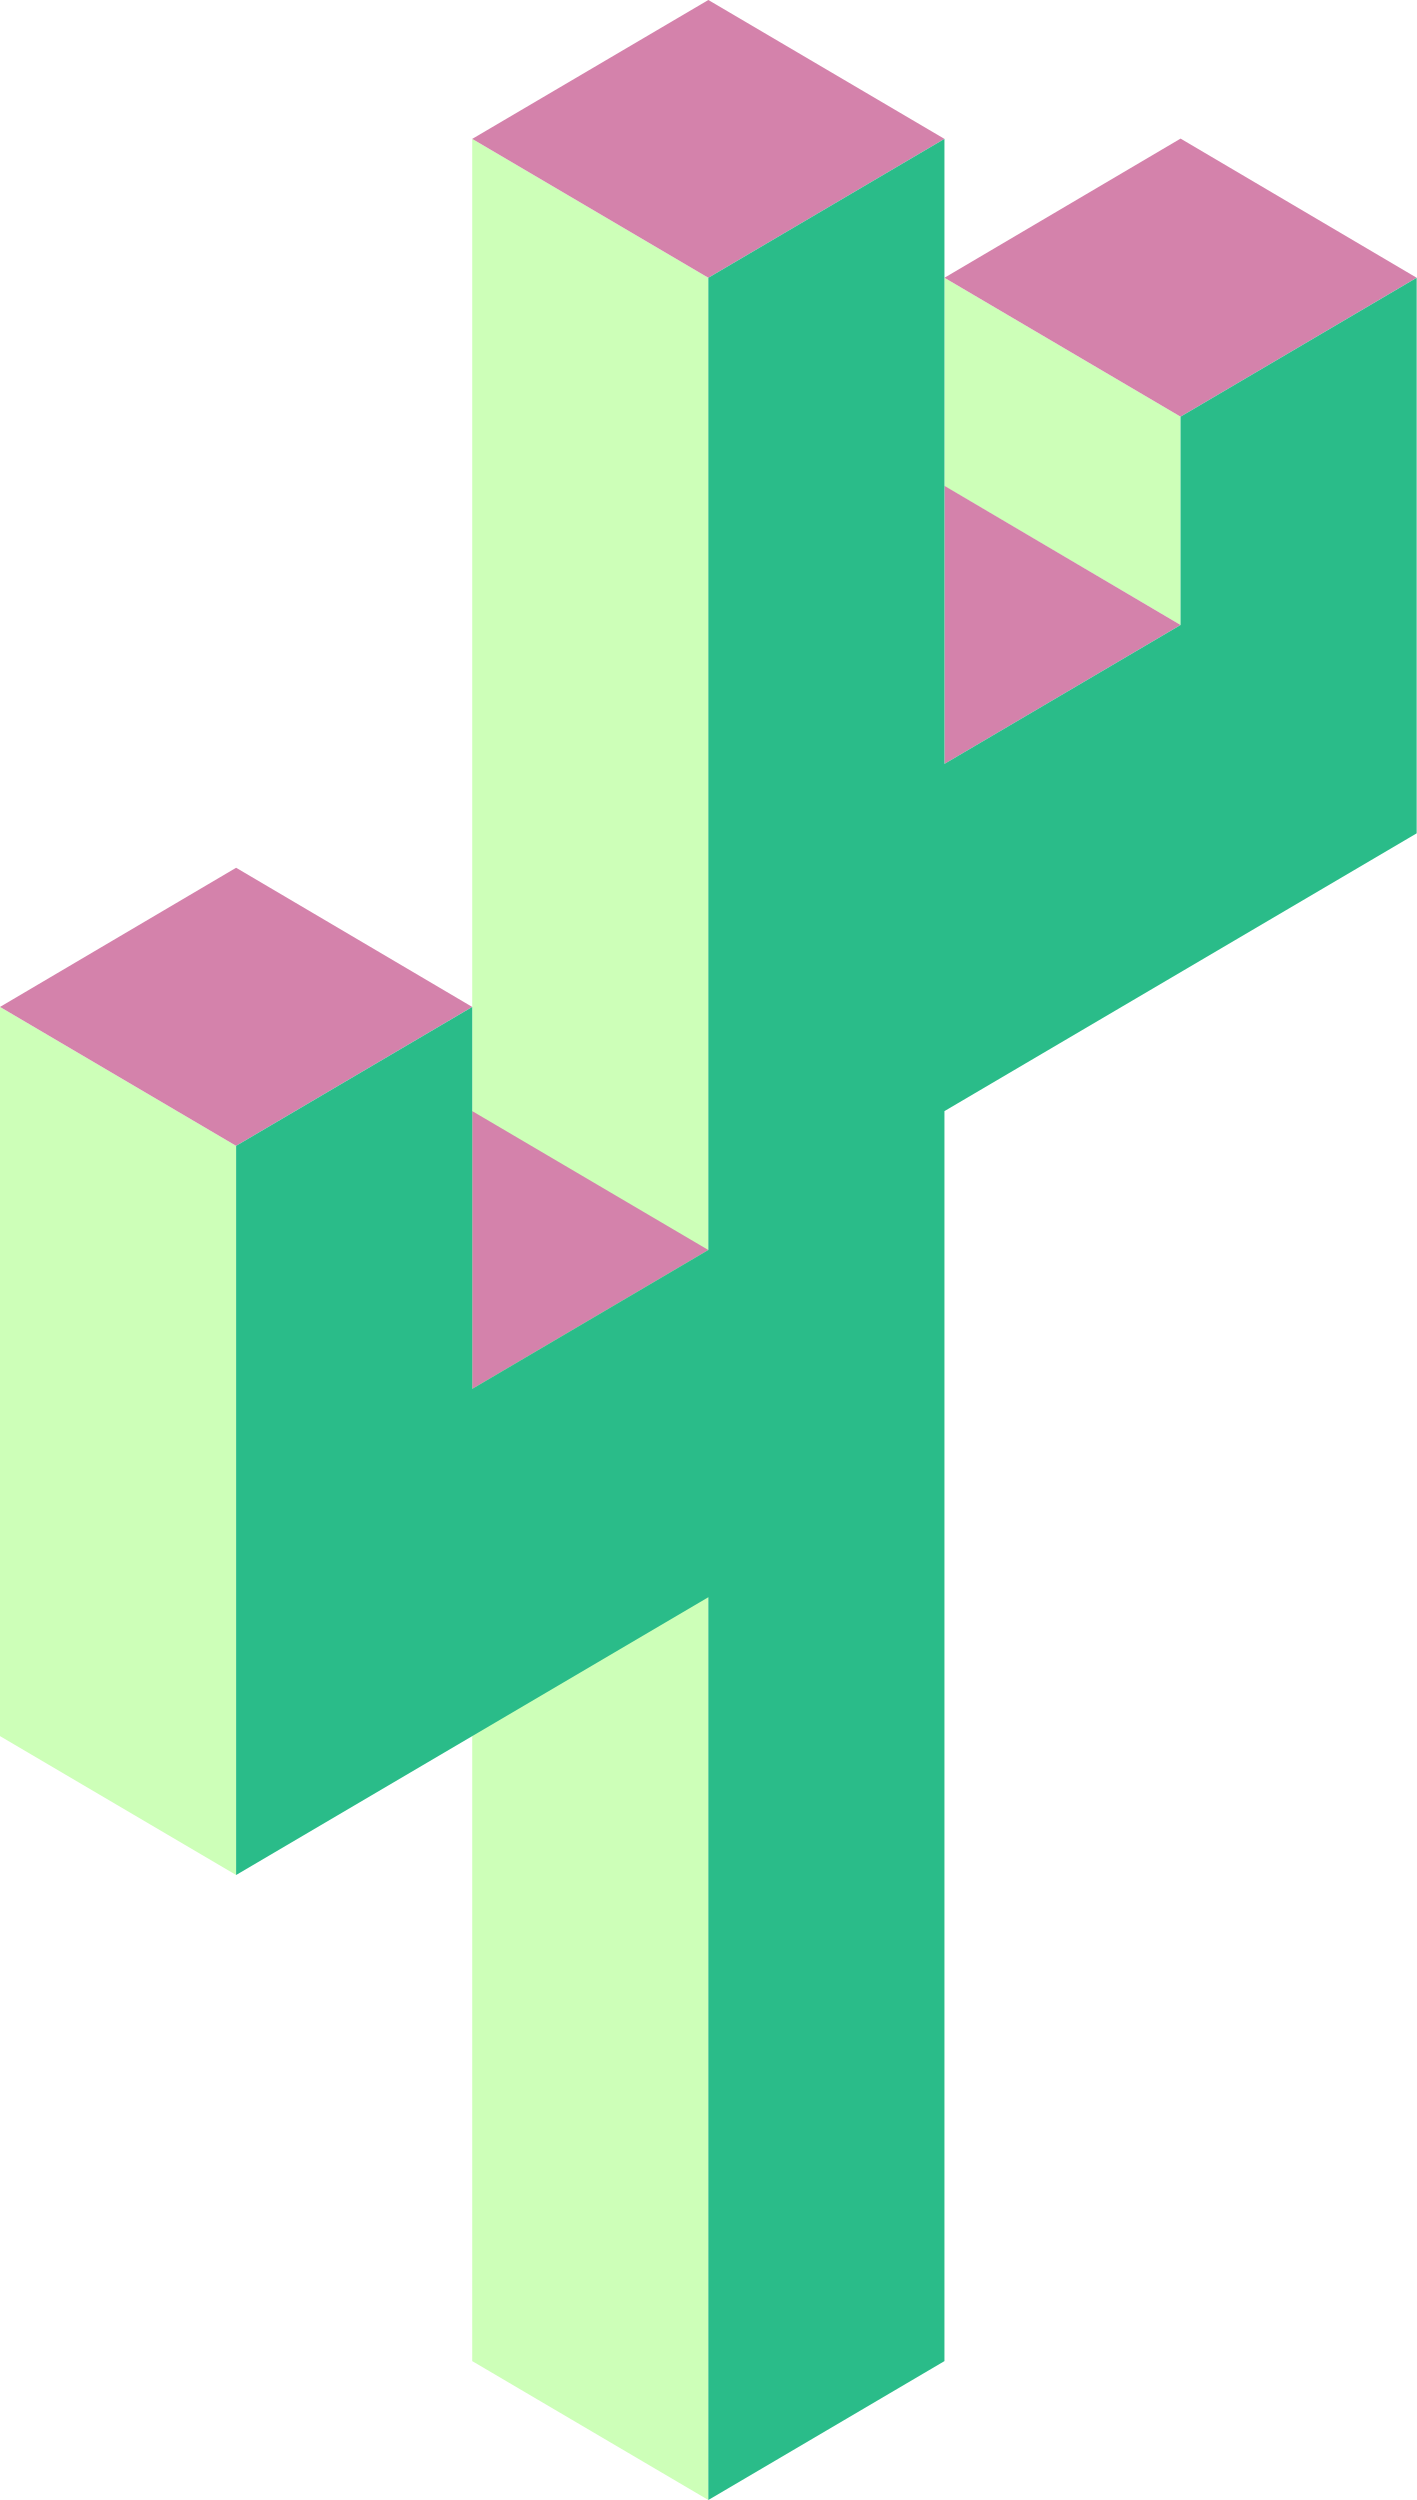
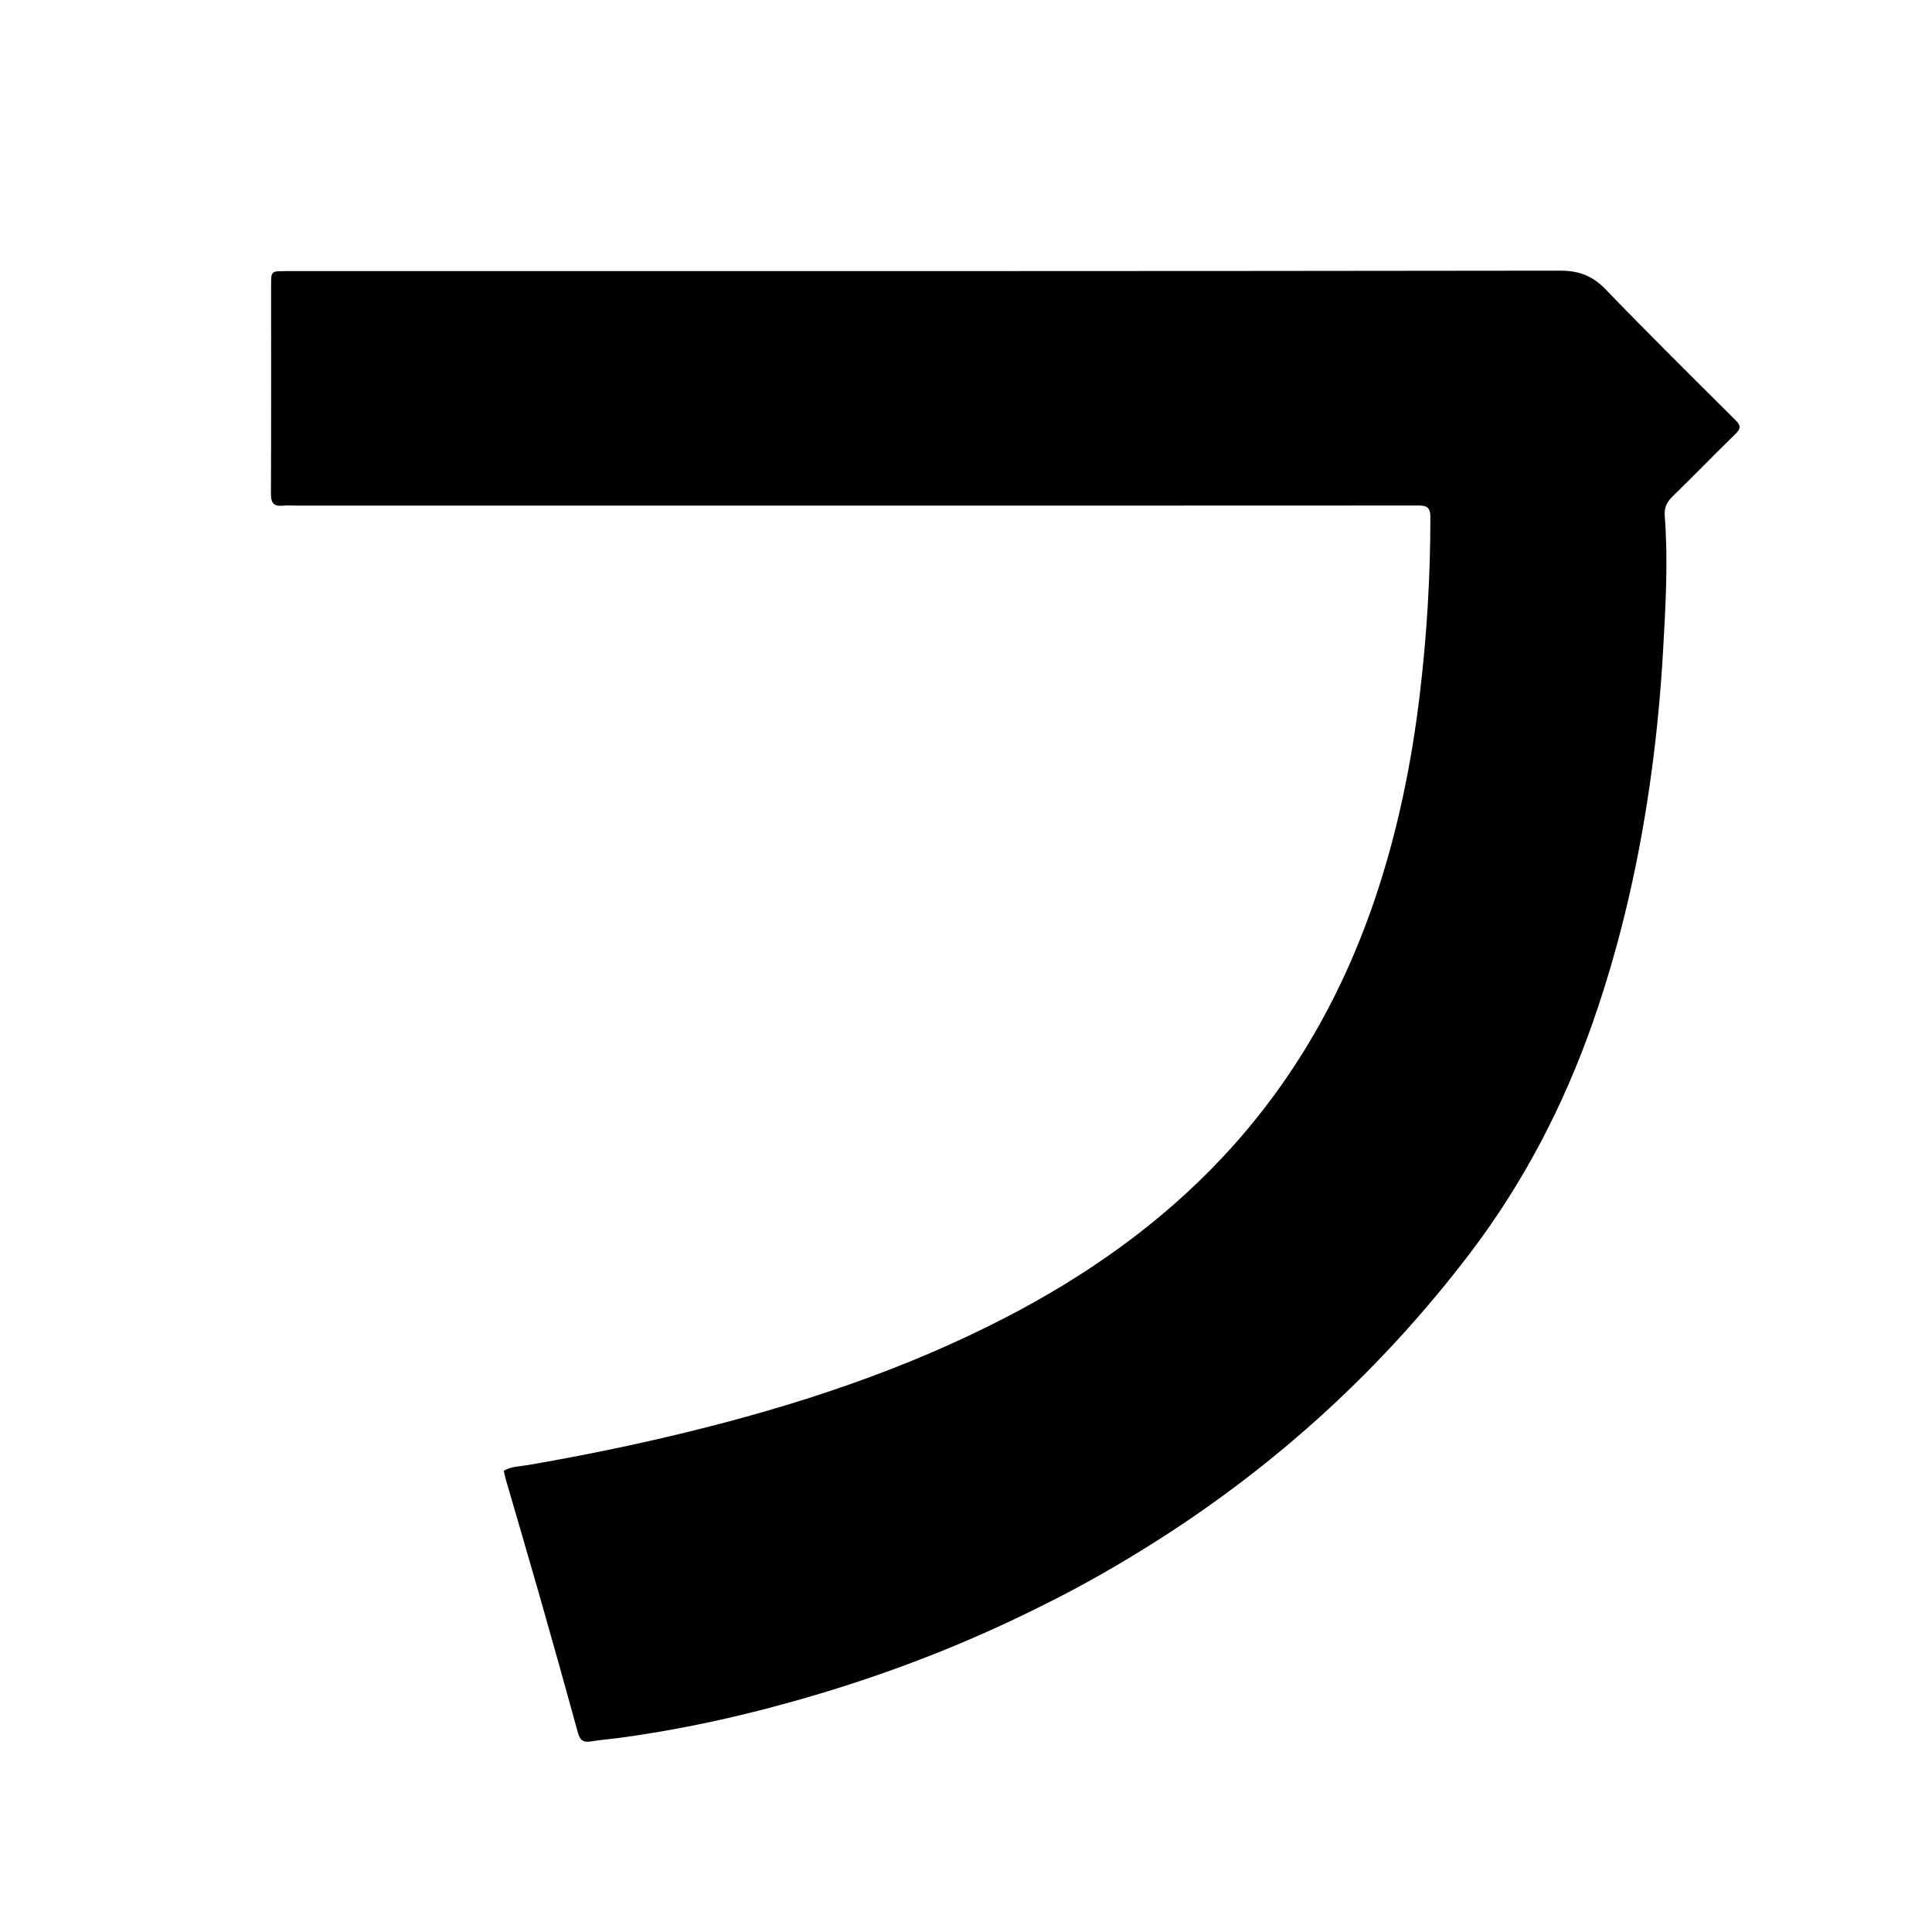
- <svg xmlns="http://www.w3.org/2000/svg" fill="none" viewBox="0 0 272 480">
-   <path fill="#cdffb8" d="M181.334 93.333v-40L226.667 80v40zM136.001 53.333 90.667 26.667v426.666L136.001 480zM45.333 220 0 193.334v140L45.333 360z" />
-   <path fill="#d482ab" d="M90.667 26.667 136.001 0l45.333 26.667-45.333 26.666zM181.334 53.33l45.333-26.72L272 53.33 226.667 80zM136 240l-45.333-26.67v53.34zM0 193.33l45.333-26.72 45.334 26.72L45.333 220zM181.334 93.277 226.667 120l-45.333 26.67z" />
-   <path fill="#2abc89" d="m136 53.333 45.333-26.666v120L226.667 120V80L272 53.333V160l-90.667 53.333v240L136 480V306.667L45.334 360V220l45.333-26.667v73.334L136 240z" />
+ <svg xmlns="http://www.w3.org/2000/svg" version="1.1" id="Layer_1" x="0px" y="0px" width="100%" viewBox="0 0 1024 1024" enable-background="new 0 0 1024 1024" xml:space="preserve">
+   <path fill="#000000" opacity="1" stroke="none" d=" M551.41,851.493   C513.767,870.372 475.053,885.501 435.084,897.521   C400.276,907.989 364.973,916.113 328.948,921.026   C323.675,921.745 318.353,922.142 313.106,923.005   C309.234,923.642 307.419,922.417 306.353,918.528   C299.711,894.286 292.914,870.086 286.022,845.914   C280.18,825.424 274.136,804.992 268.199,784.53   C267.74,782.947 267.422,781.323 266.997,779.541   C270.988,777.154 275.428,777.262 279.597,776.546   C308.3,771.615 336.812,765.769 365.095,758.83   C423.173,744.582 479.675,725.903 532.944,698.336   C575.729,676.195 614.713,648.836 647.823,613.567   C685.991,572.91 712.608,525.555 729.979,472.705   C741.093,438.888 748.147,404.208 752.402,368.999   C756.218,337.434 758.154,305.686 758.131,273.839   C758.126,267.983 755.068,267.931 750.886,267.936   C709.221,267.989 667.556,267.973 625.89,267.975   C470.229,267.984 314.568,267.992 158.907,268   C155.907,268 152.889,267.769 149.912,268.025   C145.185,268.432 143.575,266.668 143.598,261.794   C143.772,224.962 143.687,188.13 143.687,151.298   C143.687,143.706 143.693,143.698 151.397,143.698   C376.556,143.697 601.715,143.773 826.873,143.455   C837.086,143.441 844.197,146.293 851.17,153.524   C873.719,176.906 896.82,199.759 919.846,222.678   C922.625,225.443 922.839,227.062 919.95,229.88   C908.614,240.931 897.602,252.315 886.261,263.36   C883.231,266.31 882.047,269.324 882.365,273.512   C884.174,297.323 882.829,321.106 881.466,344.89   C880.247,366.156 878.288,387.342 875.445,408.454   C869.345,453.767 859.483,498.177 844.385,541.402   C828.883,585.784 807.506,626.945 778.982,664.419   C732.983,724.856 677.934,775.366 613.915,816.165   C593.808,828.979 573.154,840.819 551.41,851.493  z" />
</svg>
